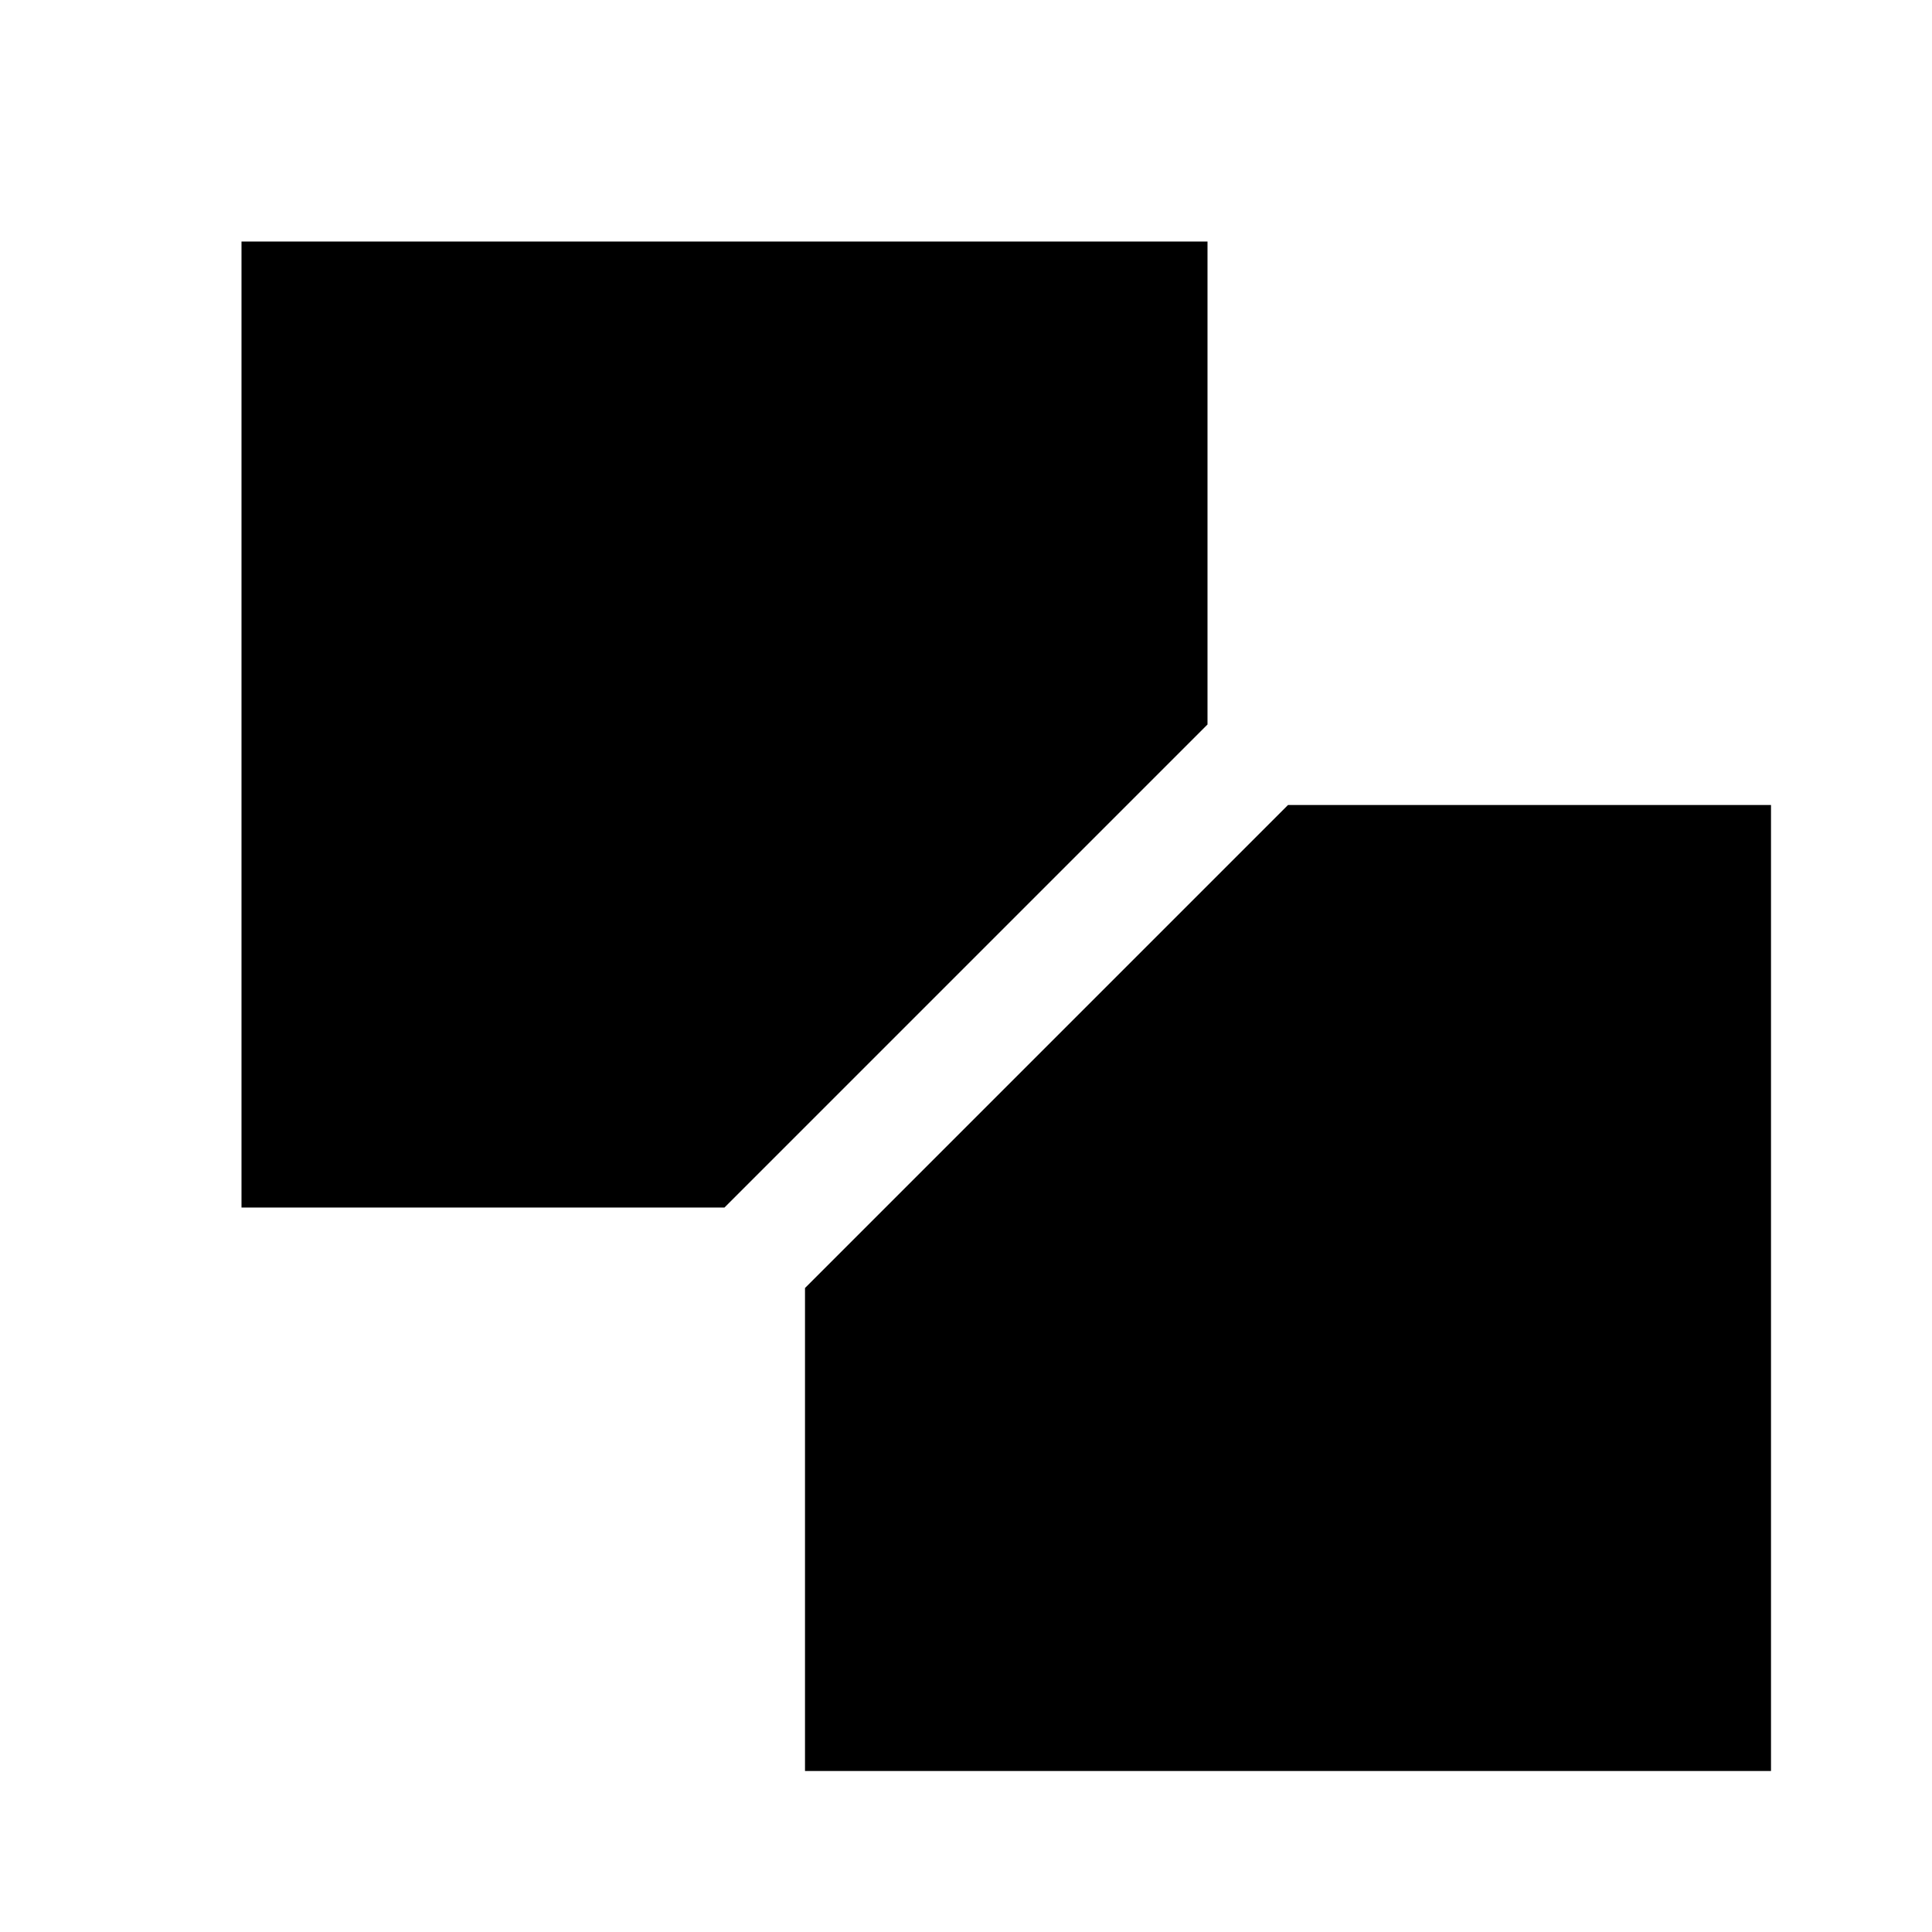
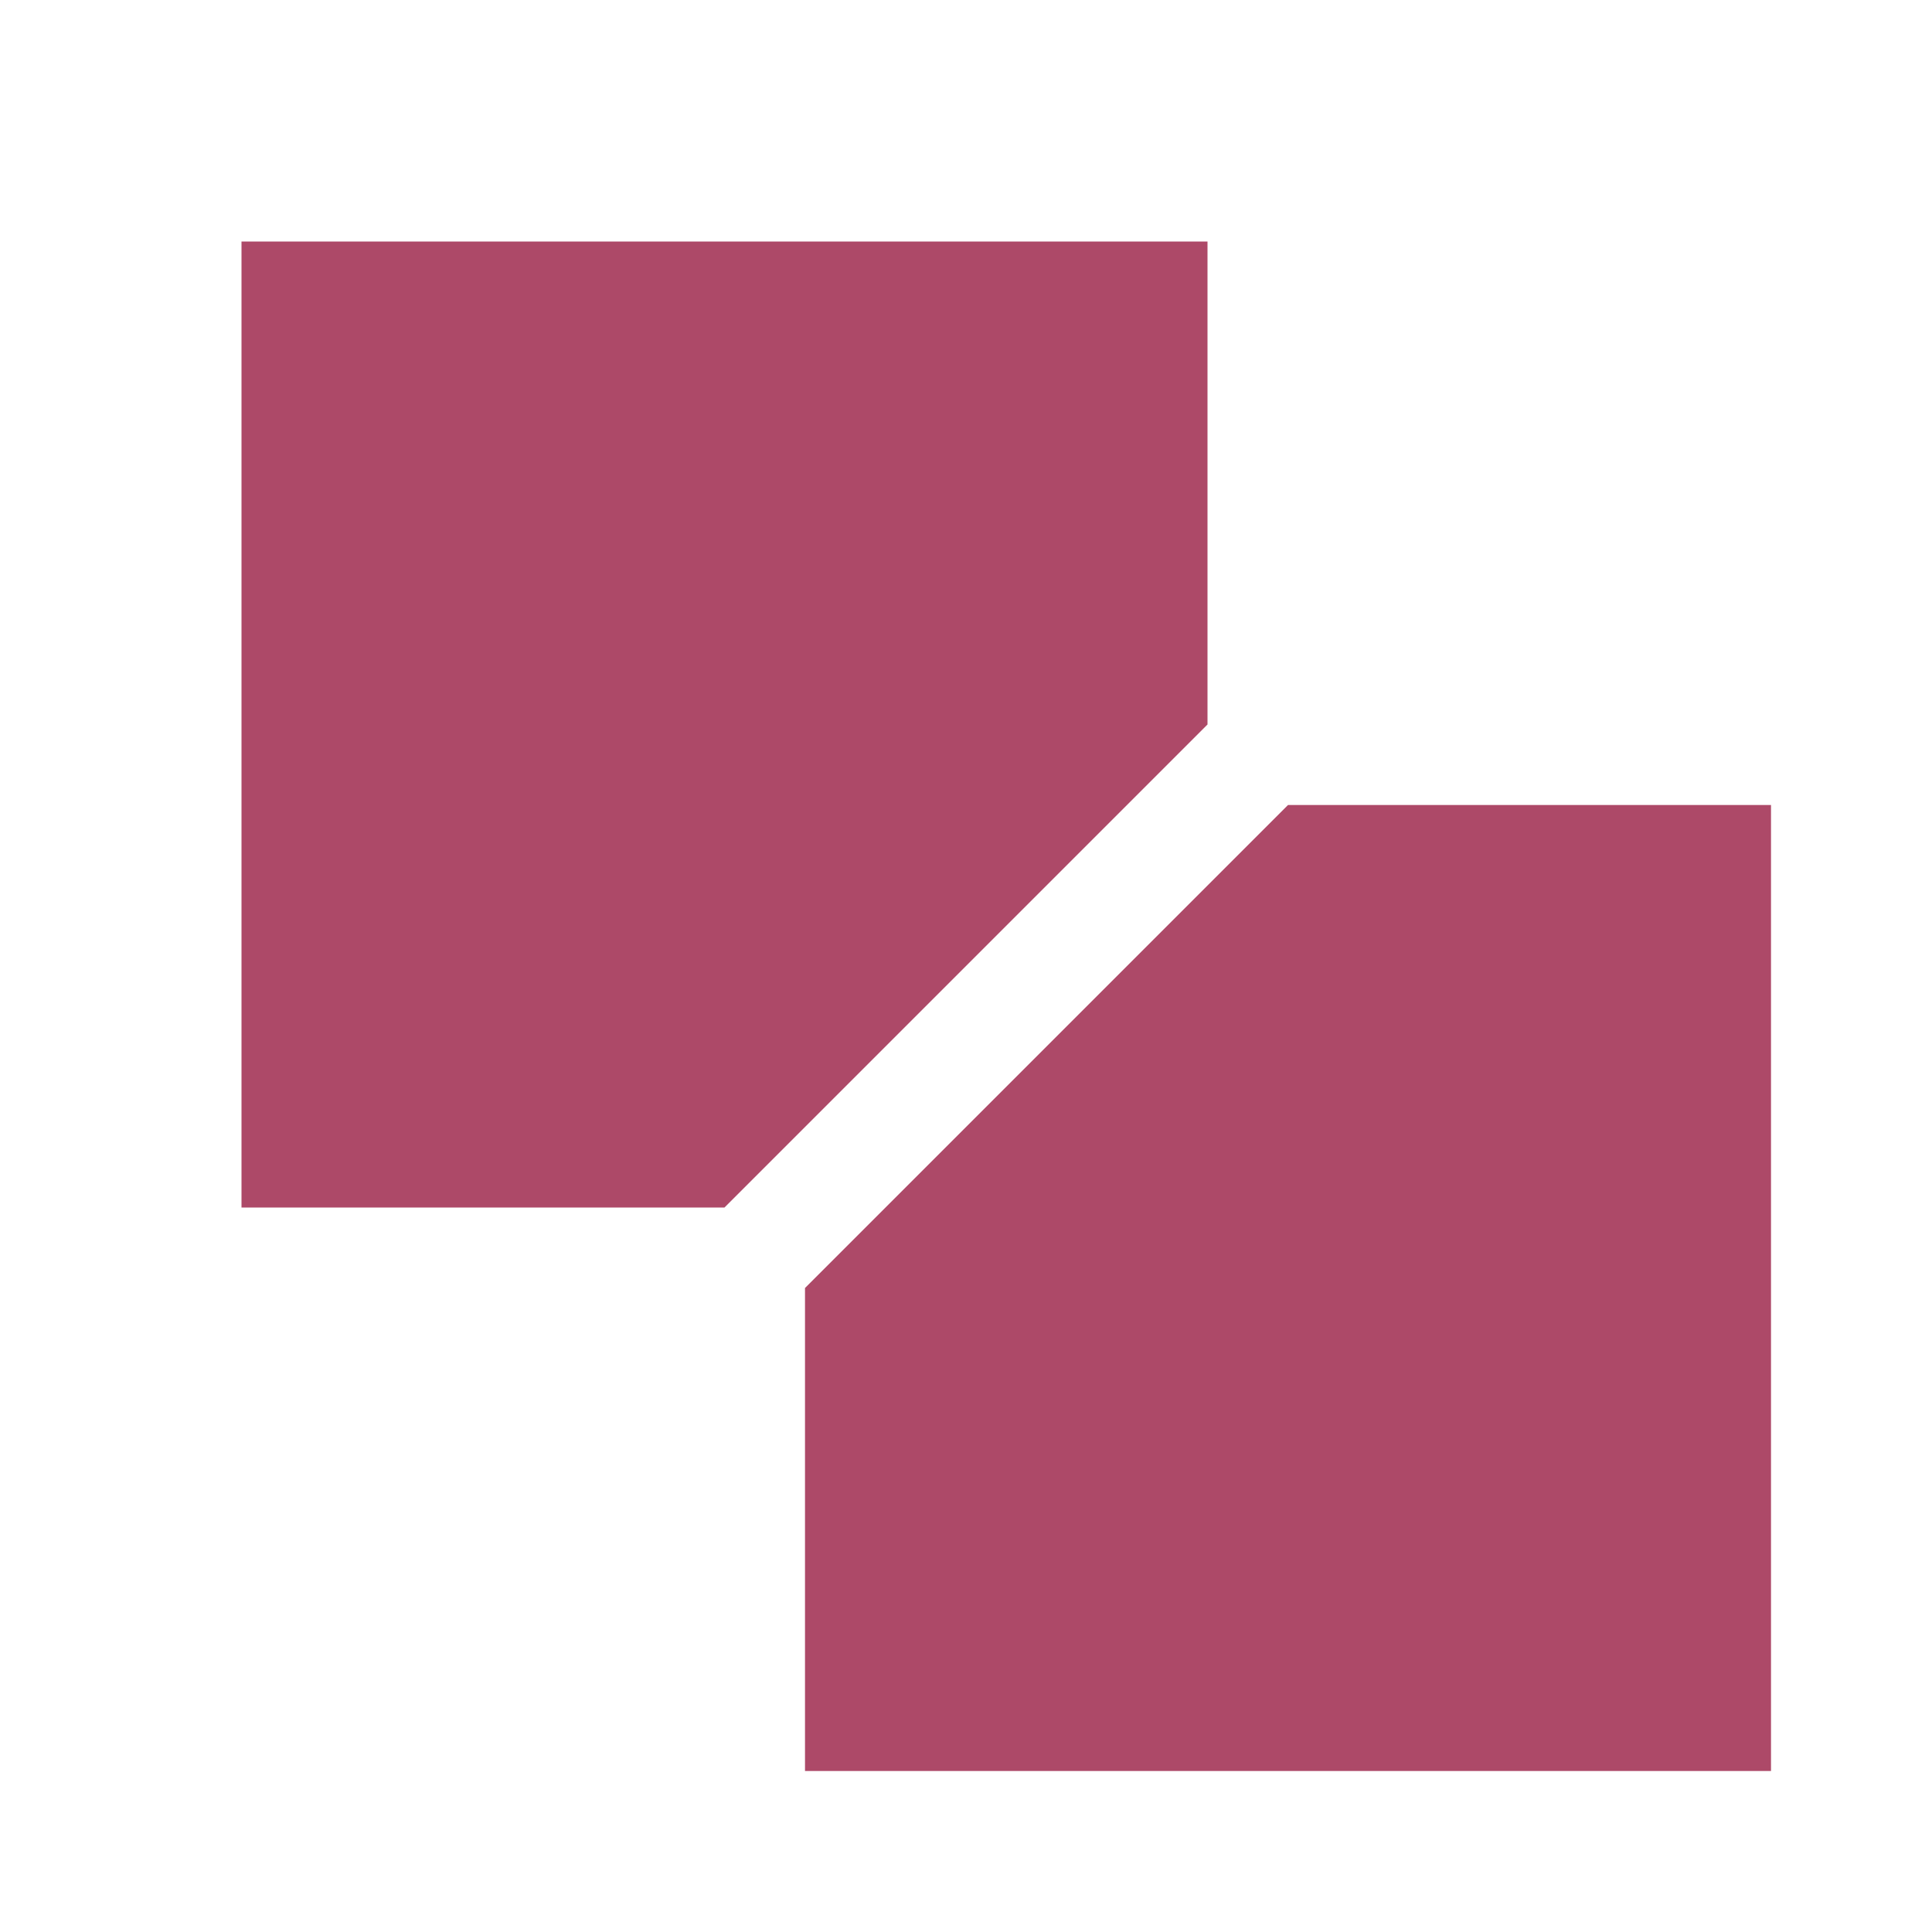
- <svg xmlns="http://www.w3.org/2000/svg" viewBox="0 0 24 24" width="24" height="24" fill="currentColor" role="img" aria-labelledby="title">
+ <svg xmlns="http://www.w3.org/2000/svg" viewBox="0 0 24 24" width="24" height="24" fill="#ad4968" role="img" aria-labelledby="title">
  <path d="M3 3H15V9L9 15H3Z" />
  <path d="M16 10H22V22H10V16Z" />
</svg>
